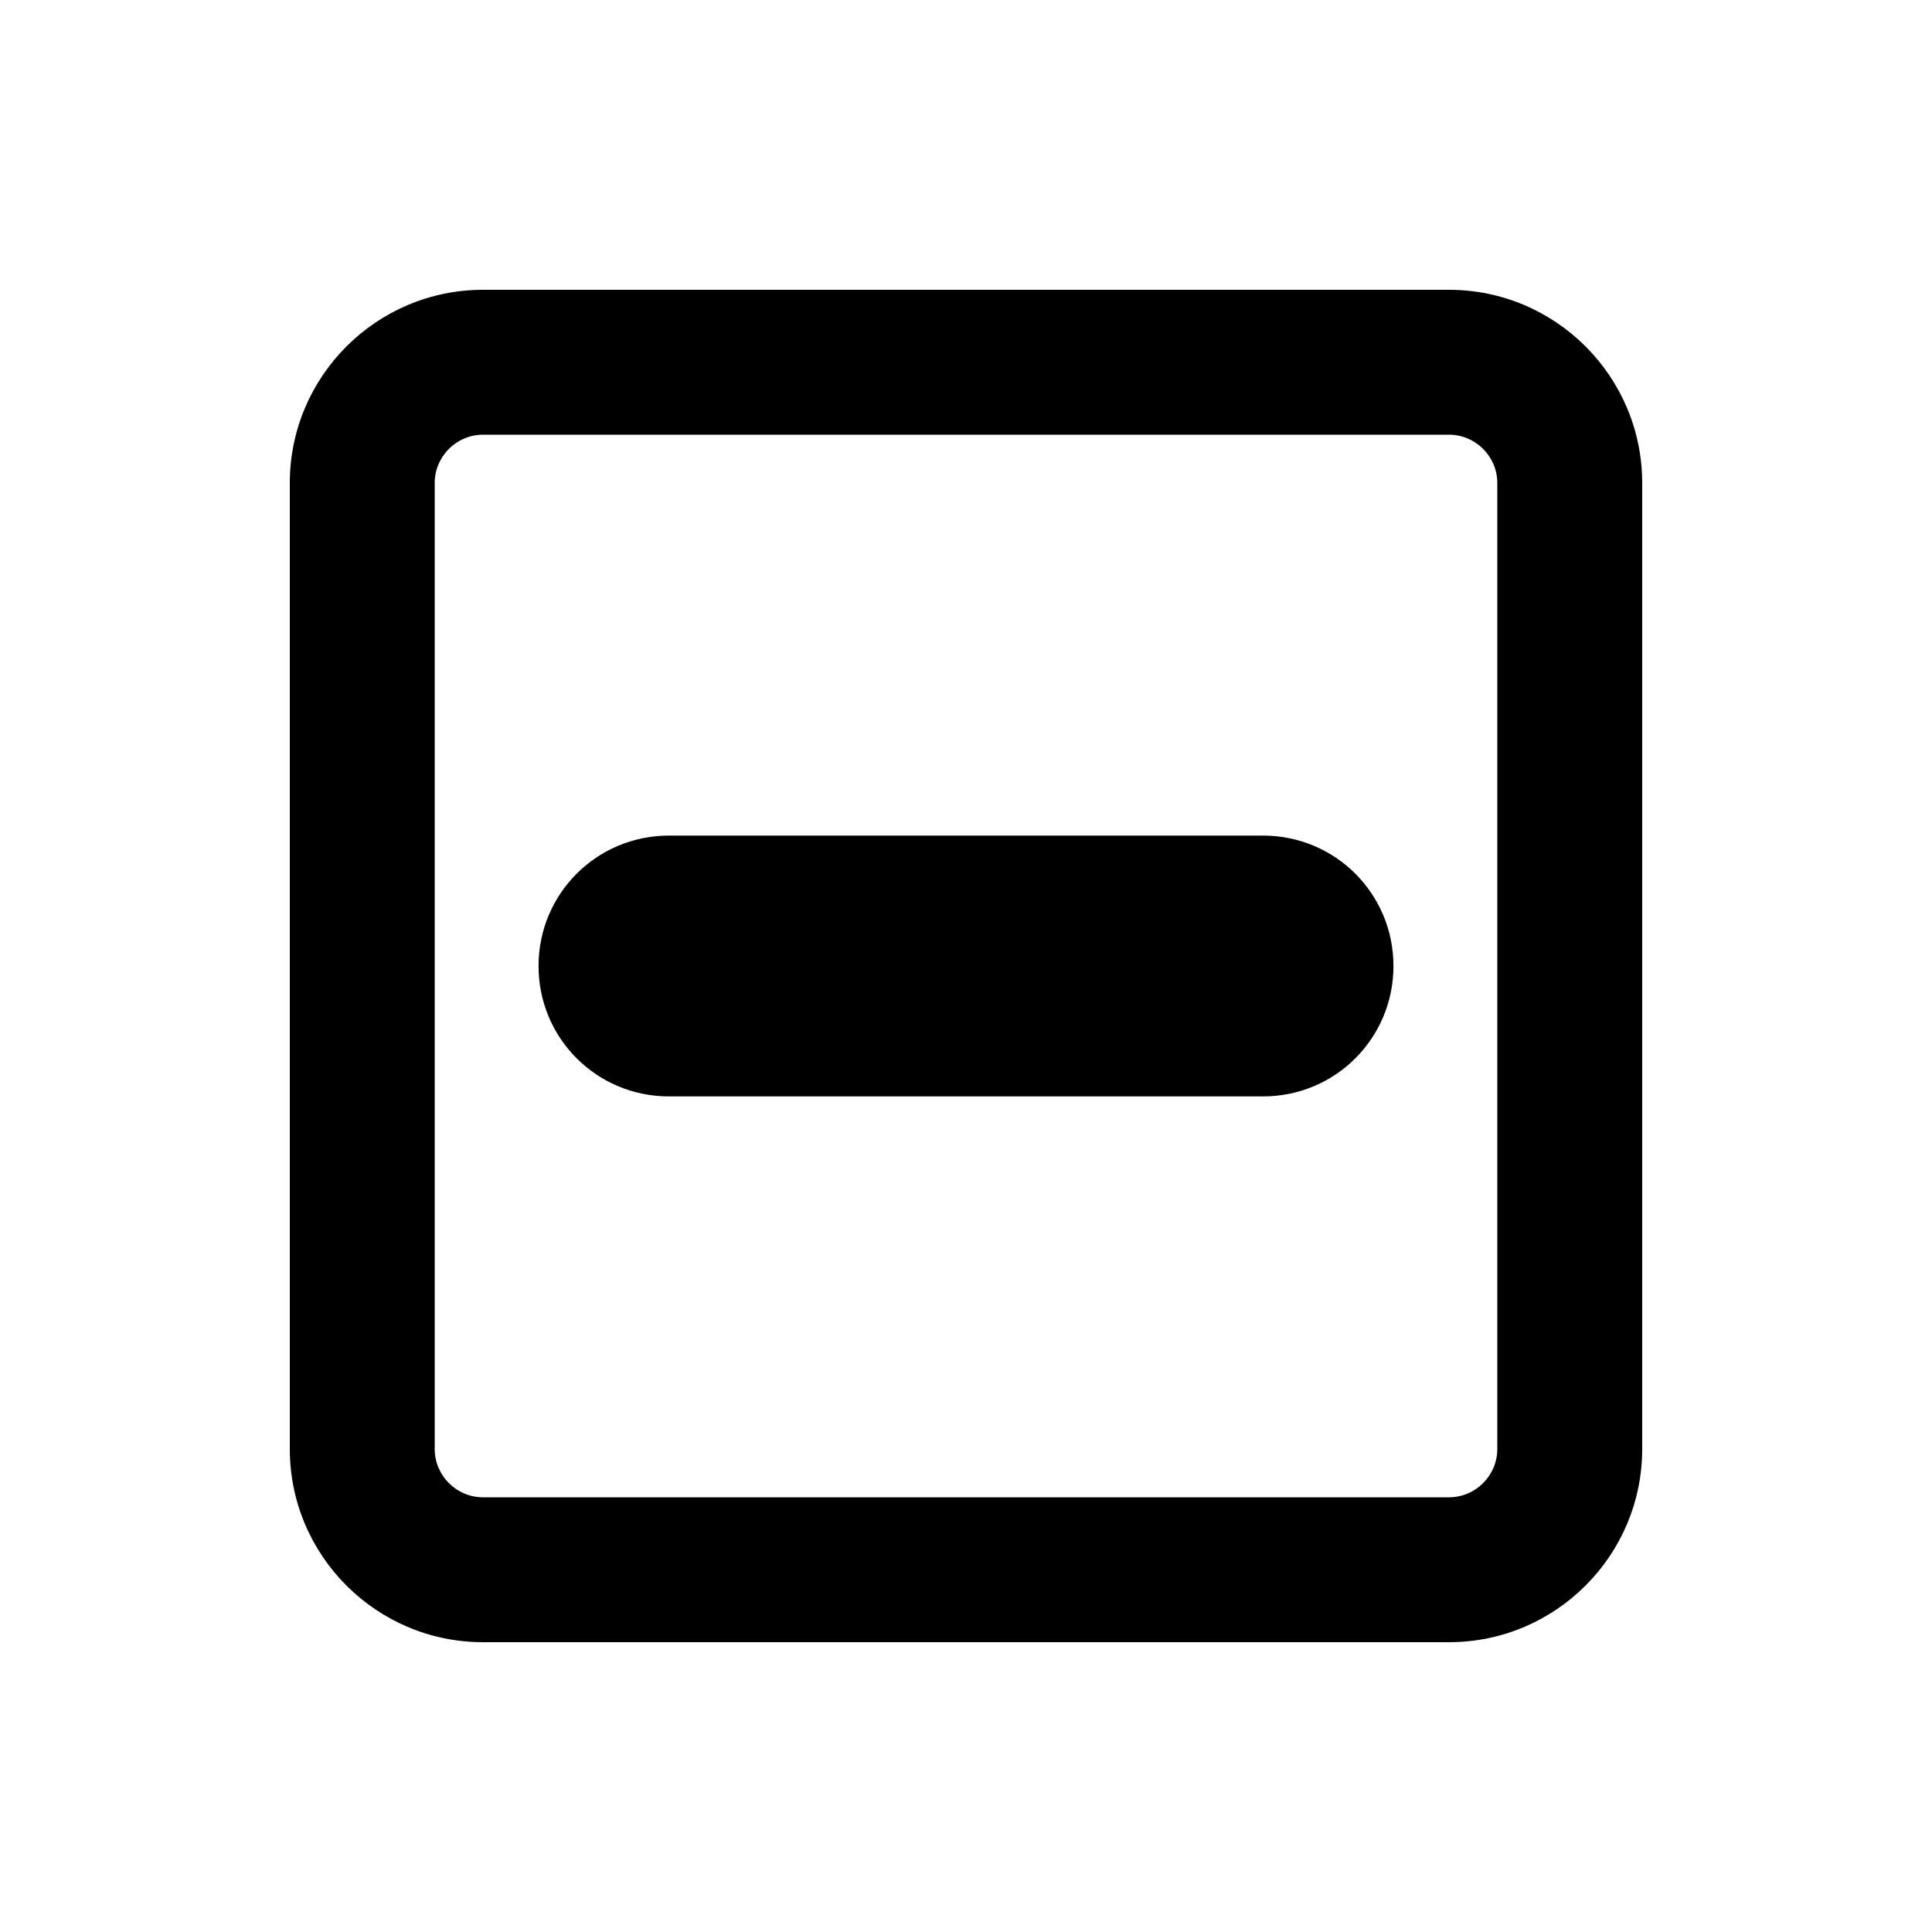
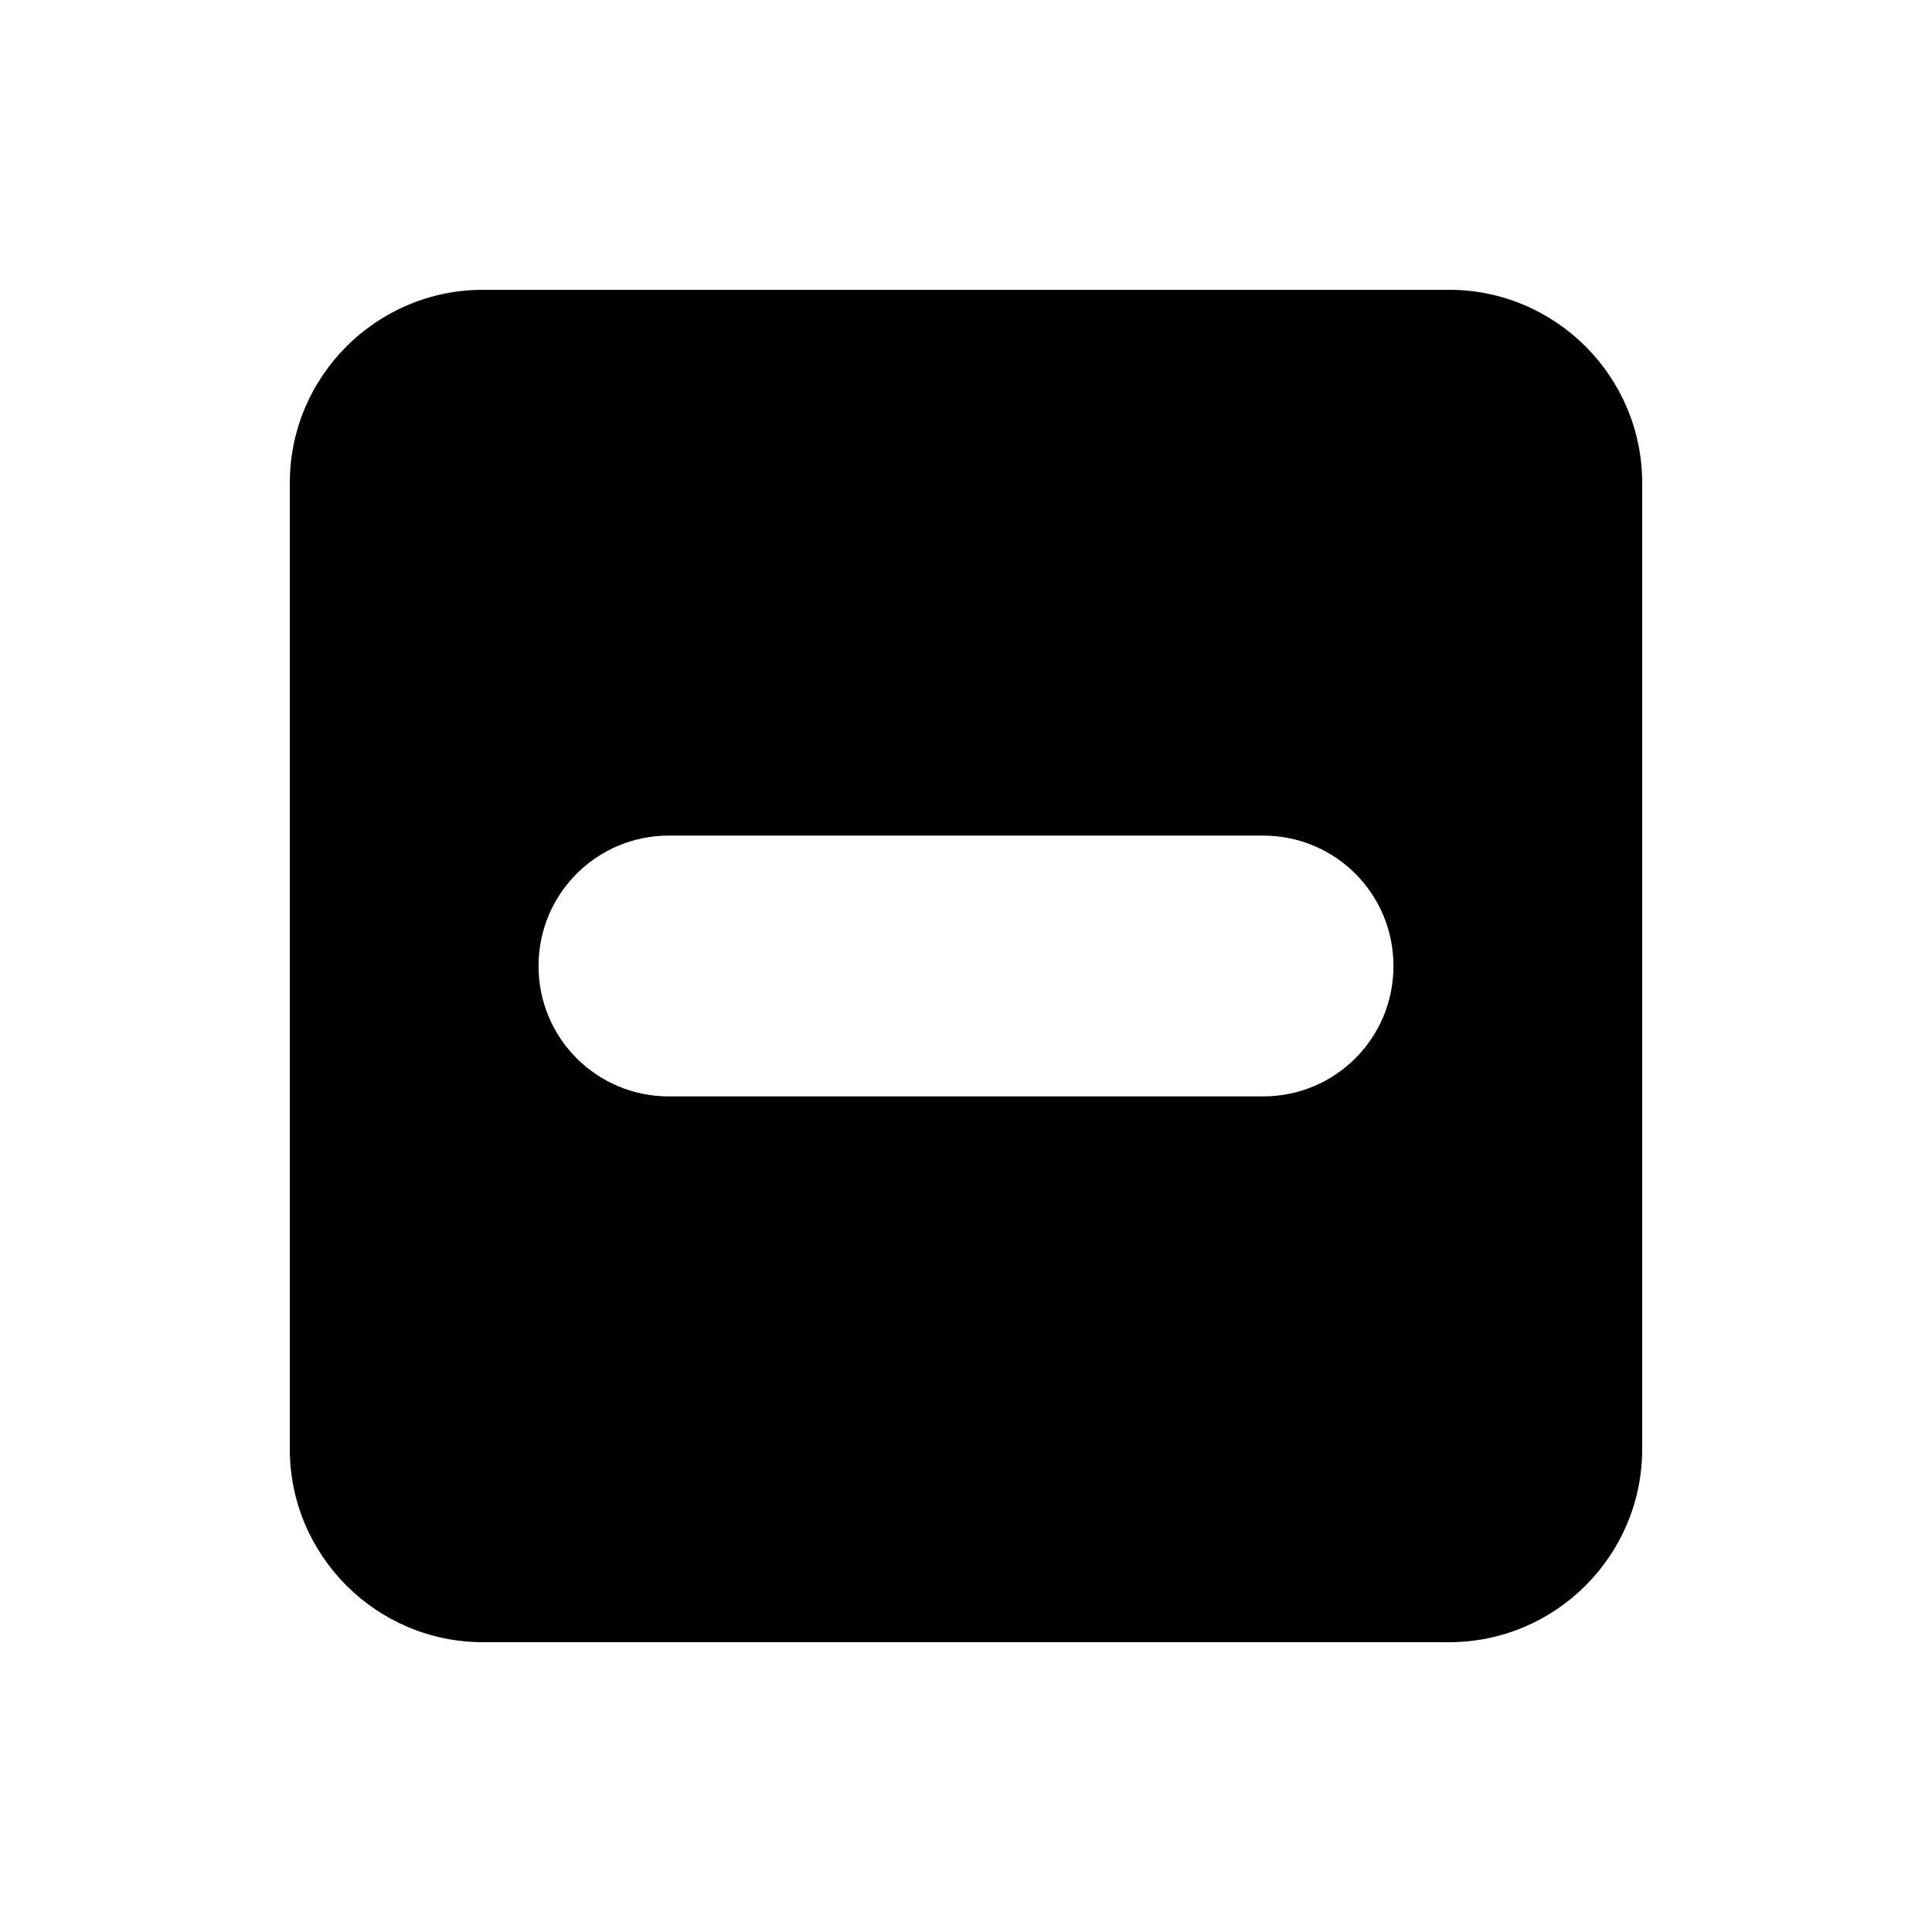
<svg xmlns="http://www.w3.org/2000/svg" viewBox="0 0 640 640" version="1.1" id="svg1">
  <defs id="defs1" />
-   <path id="path1" style="stroke-width:1" d="m 221.6,276.8 h 196.8 c 23.94,0 43.2,19.26 43.2,43.2 0,23.94 -19.26,43.2 -43.2,43.2 H 221.6 c -23.94,0 -43.2,-19.26 -43.2,-43.2 0,-23.94 19.26,-43.2 43.2,-43.2 z M 160,96 c -35.3,0 -64,28.7 -64,64 v 320 c 0,35.3 28.7,64 64,64 h 320 c 35.3,0 64,-28.7 64,-64 V 160 c 0,-35.3 -28.7,-64 -64,-64 z m 0,48 h 320 c 8.8,0 16,7.2 16,16 v 320 c 0,8.8 -7.2,16 -16,16 H 160 c -8.8,0 -16,-7.2 -16,-16 V 160 c 0,-8.8 7.2,-16 16,-16 z" />
+   <path id="path3" style="stroke-width:1" d="M 160 96 C 124.7 96 96 124.7 96 160 L 96 480 C 96 515.3 124.7 544 160 544 L 480 544 C 515.3 544 544 515.3 544 480 L 544 160 C 544 124.7 515.3 96 480 96 L 160 96 z M 221.6 276.801 L 418.4 276.801 C 442.34 276.801 461.6 296.06 461.6 320 C 461.6 343.94 442.34 363.199 418.4 363.199 L 221.6 363.199 C 197.66 363.199 178.4 343.94 178.4 320 C 178.4 296.06 197.66 276.801 221.6 276.801 z " />
</svg>
